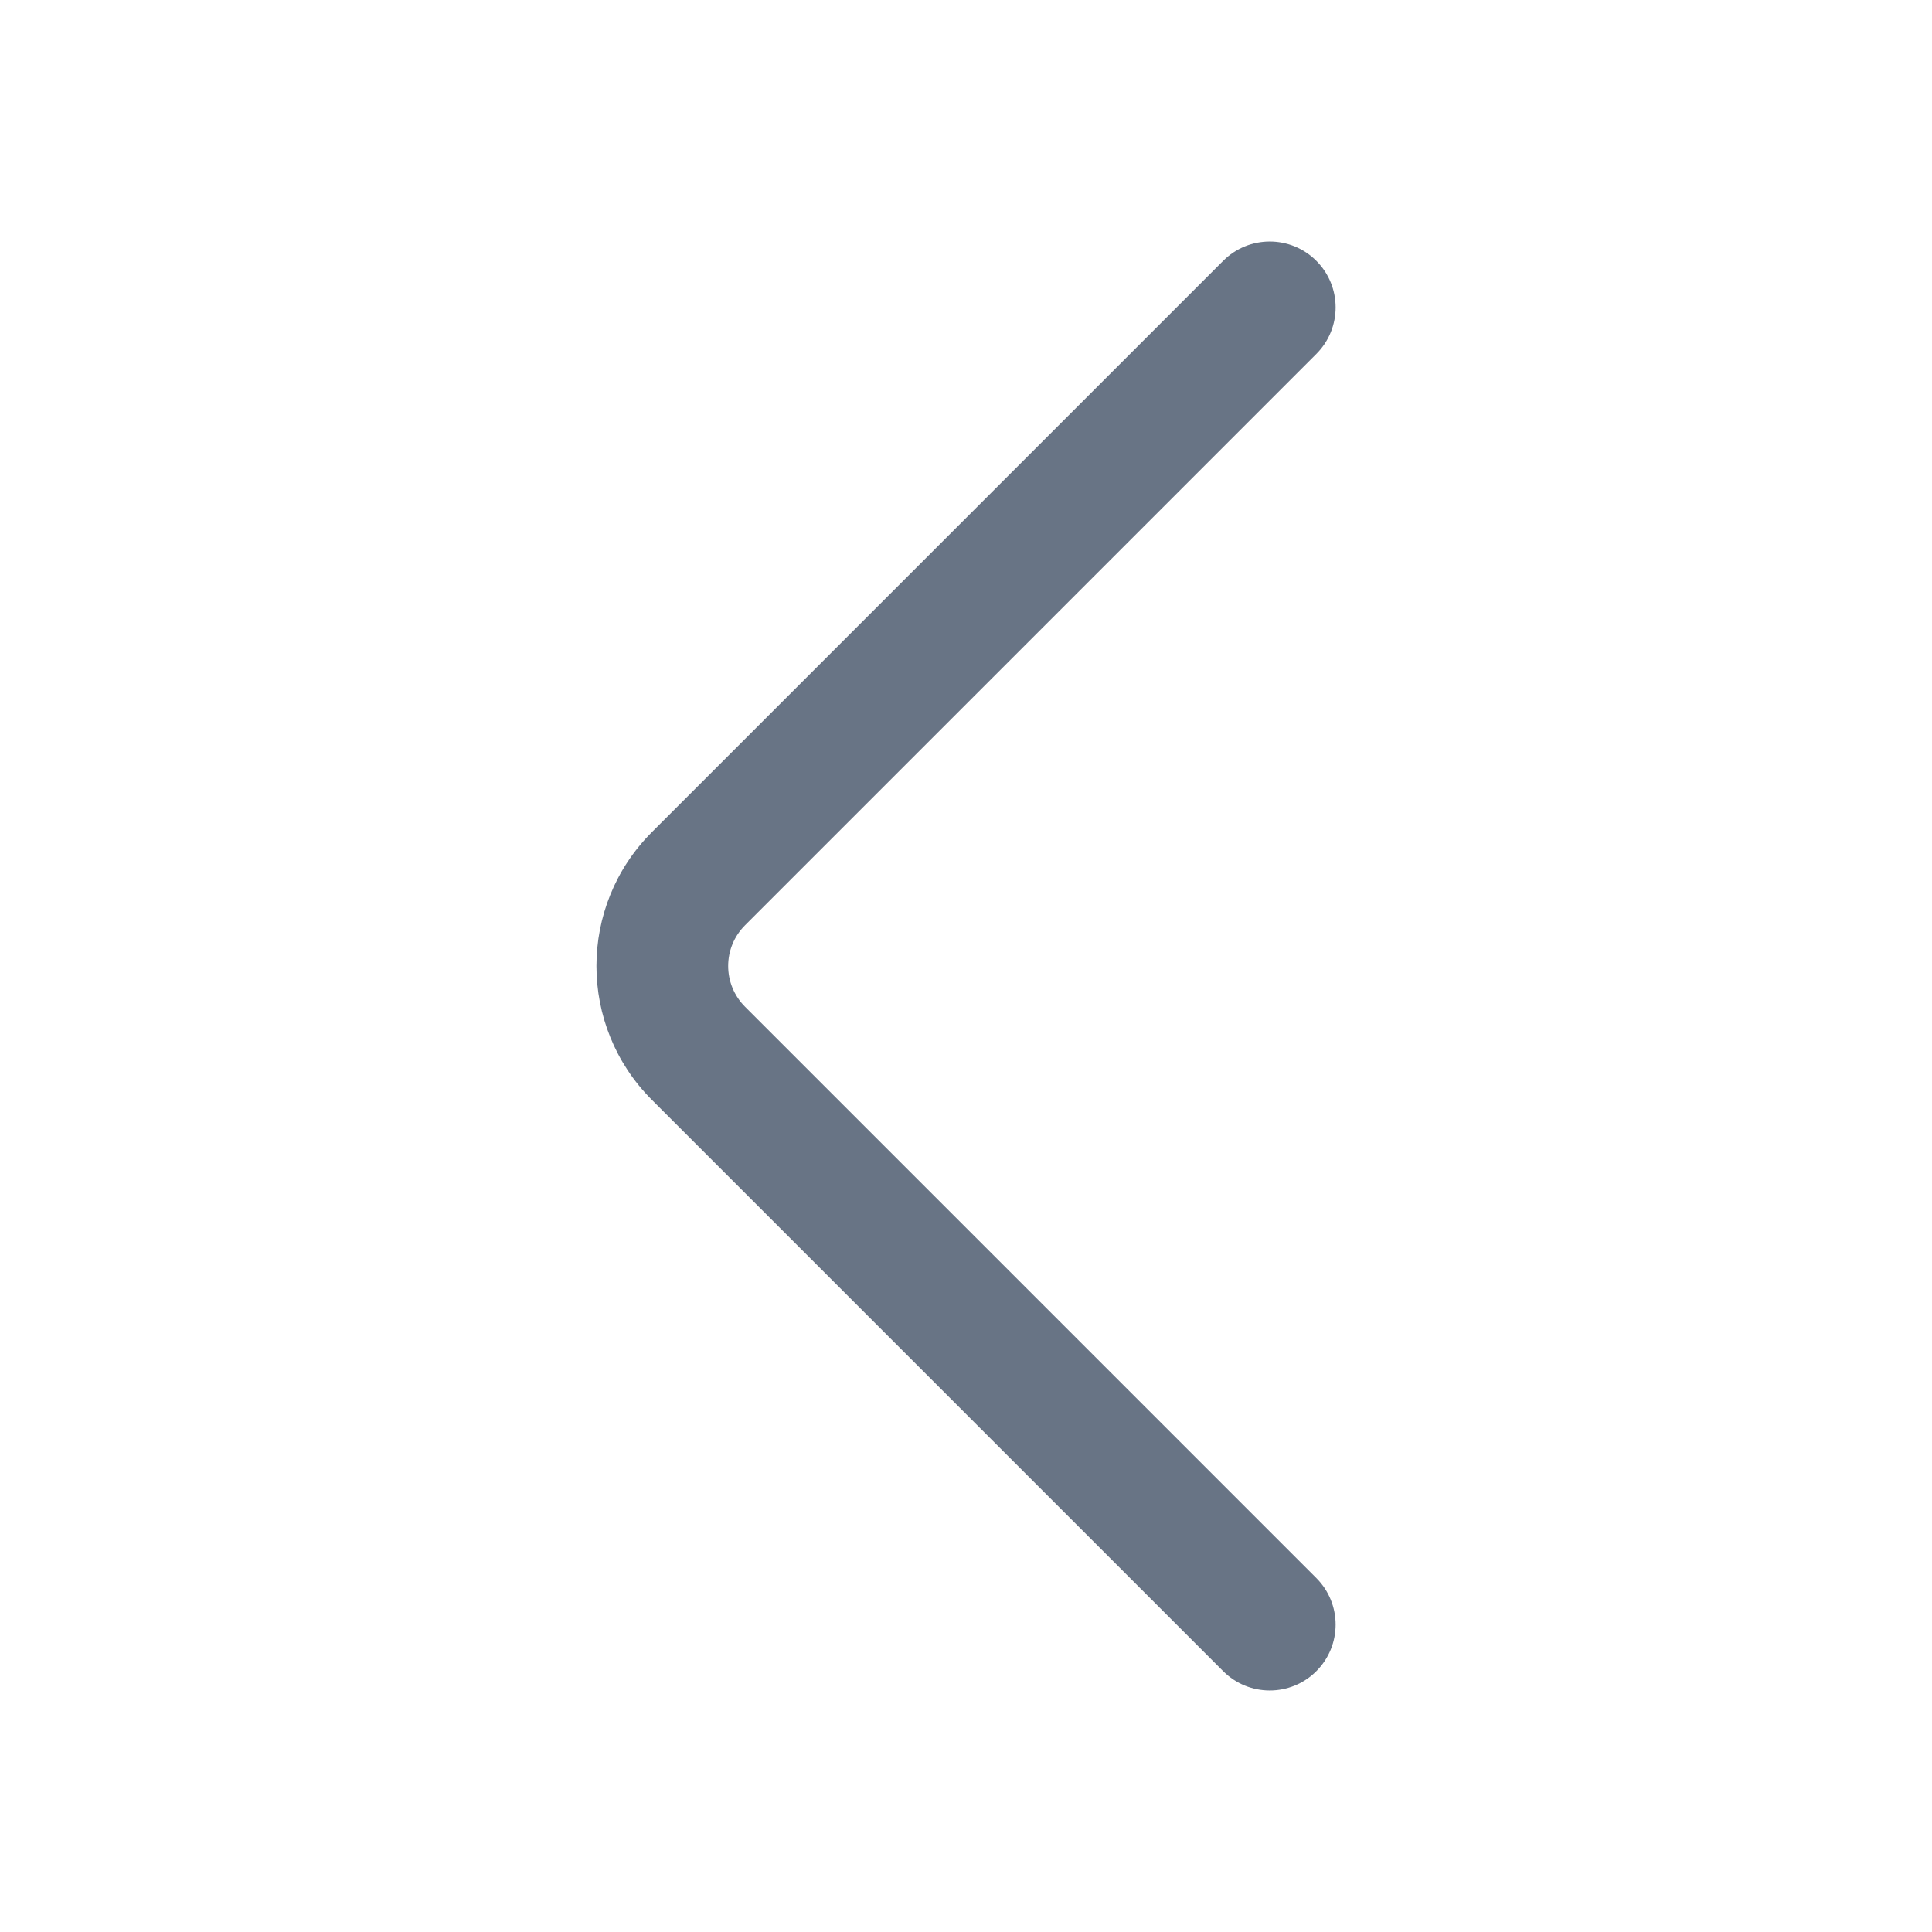
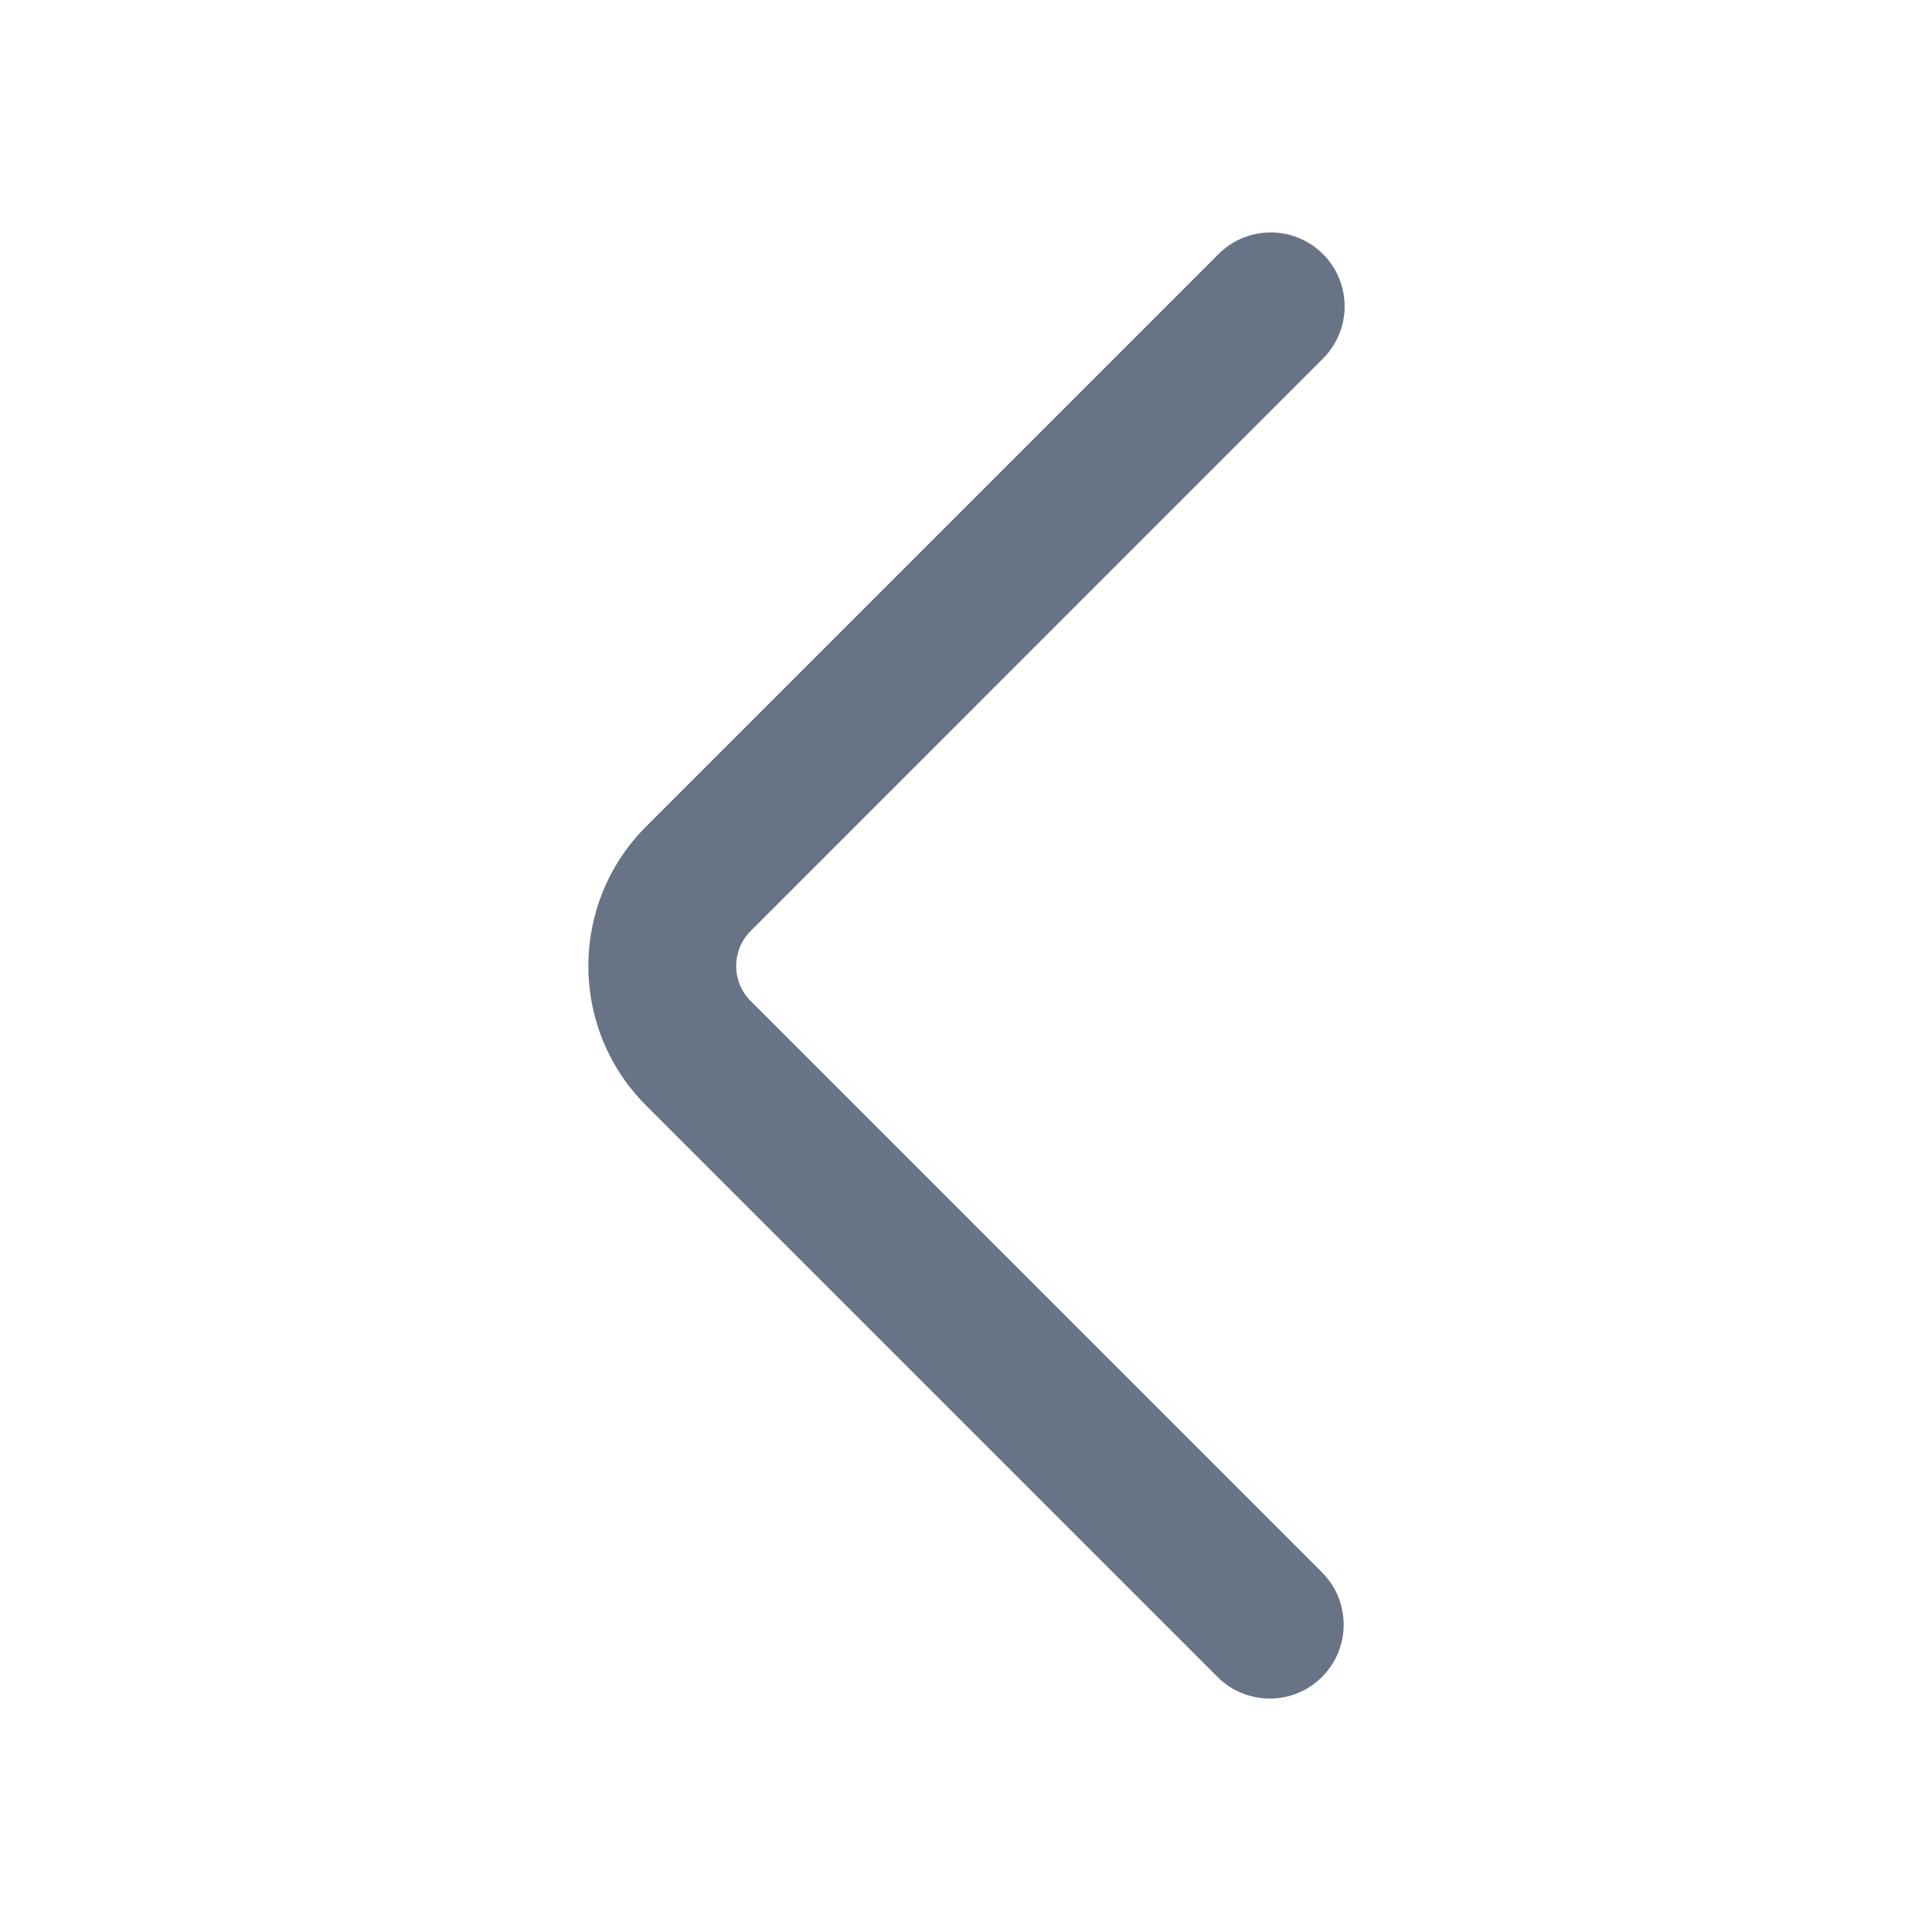
<svg xmlns="http://www.w3.org/2000/svg" fill="none" viewBox="0 0 24 24">
-   <path fill="#687485" fill-rule="evenodd" d="M16.352 3.24a.818.818 0 0 0-1.157 0l-7.097 7.097a2.352 2.352 0 0 0 0 3.326l7.097 7.097a.818.818 0 0 0 1.157-1.157l-7.097-7.097a.716.716 0 0 1 0-1.012l7.097-7.097a.818.818 0 0 0 0-1.157Z" clip-rule="evenodd" />
+   <path fill="#687485" d="M15.124 3.169a.918.918 0 1 1 1.298 1.298l-7.097 7.098c-.24.24-.24.63 0 .87l7.098 7.098a.918.918 0 1 1-1.299 1.298l-7.097-7.097a2.452 2.452 0 0 1 0-3.468l7.097-7.097Z" />
</svg>
